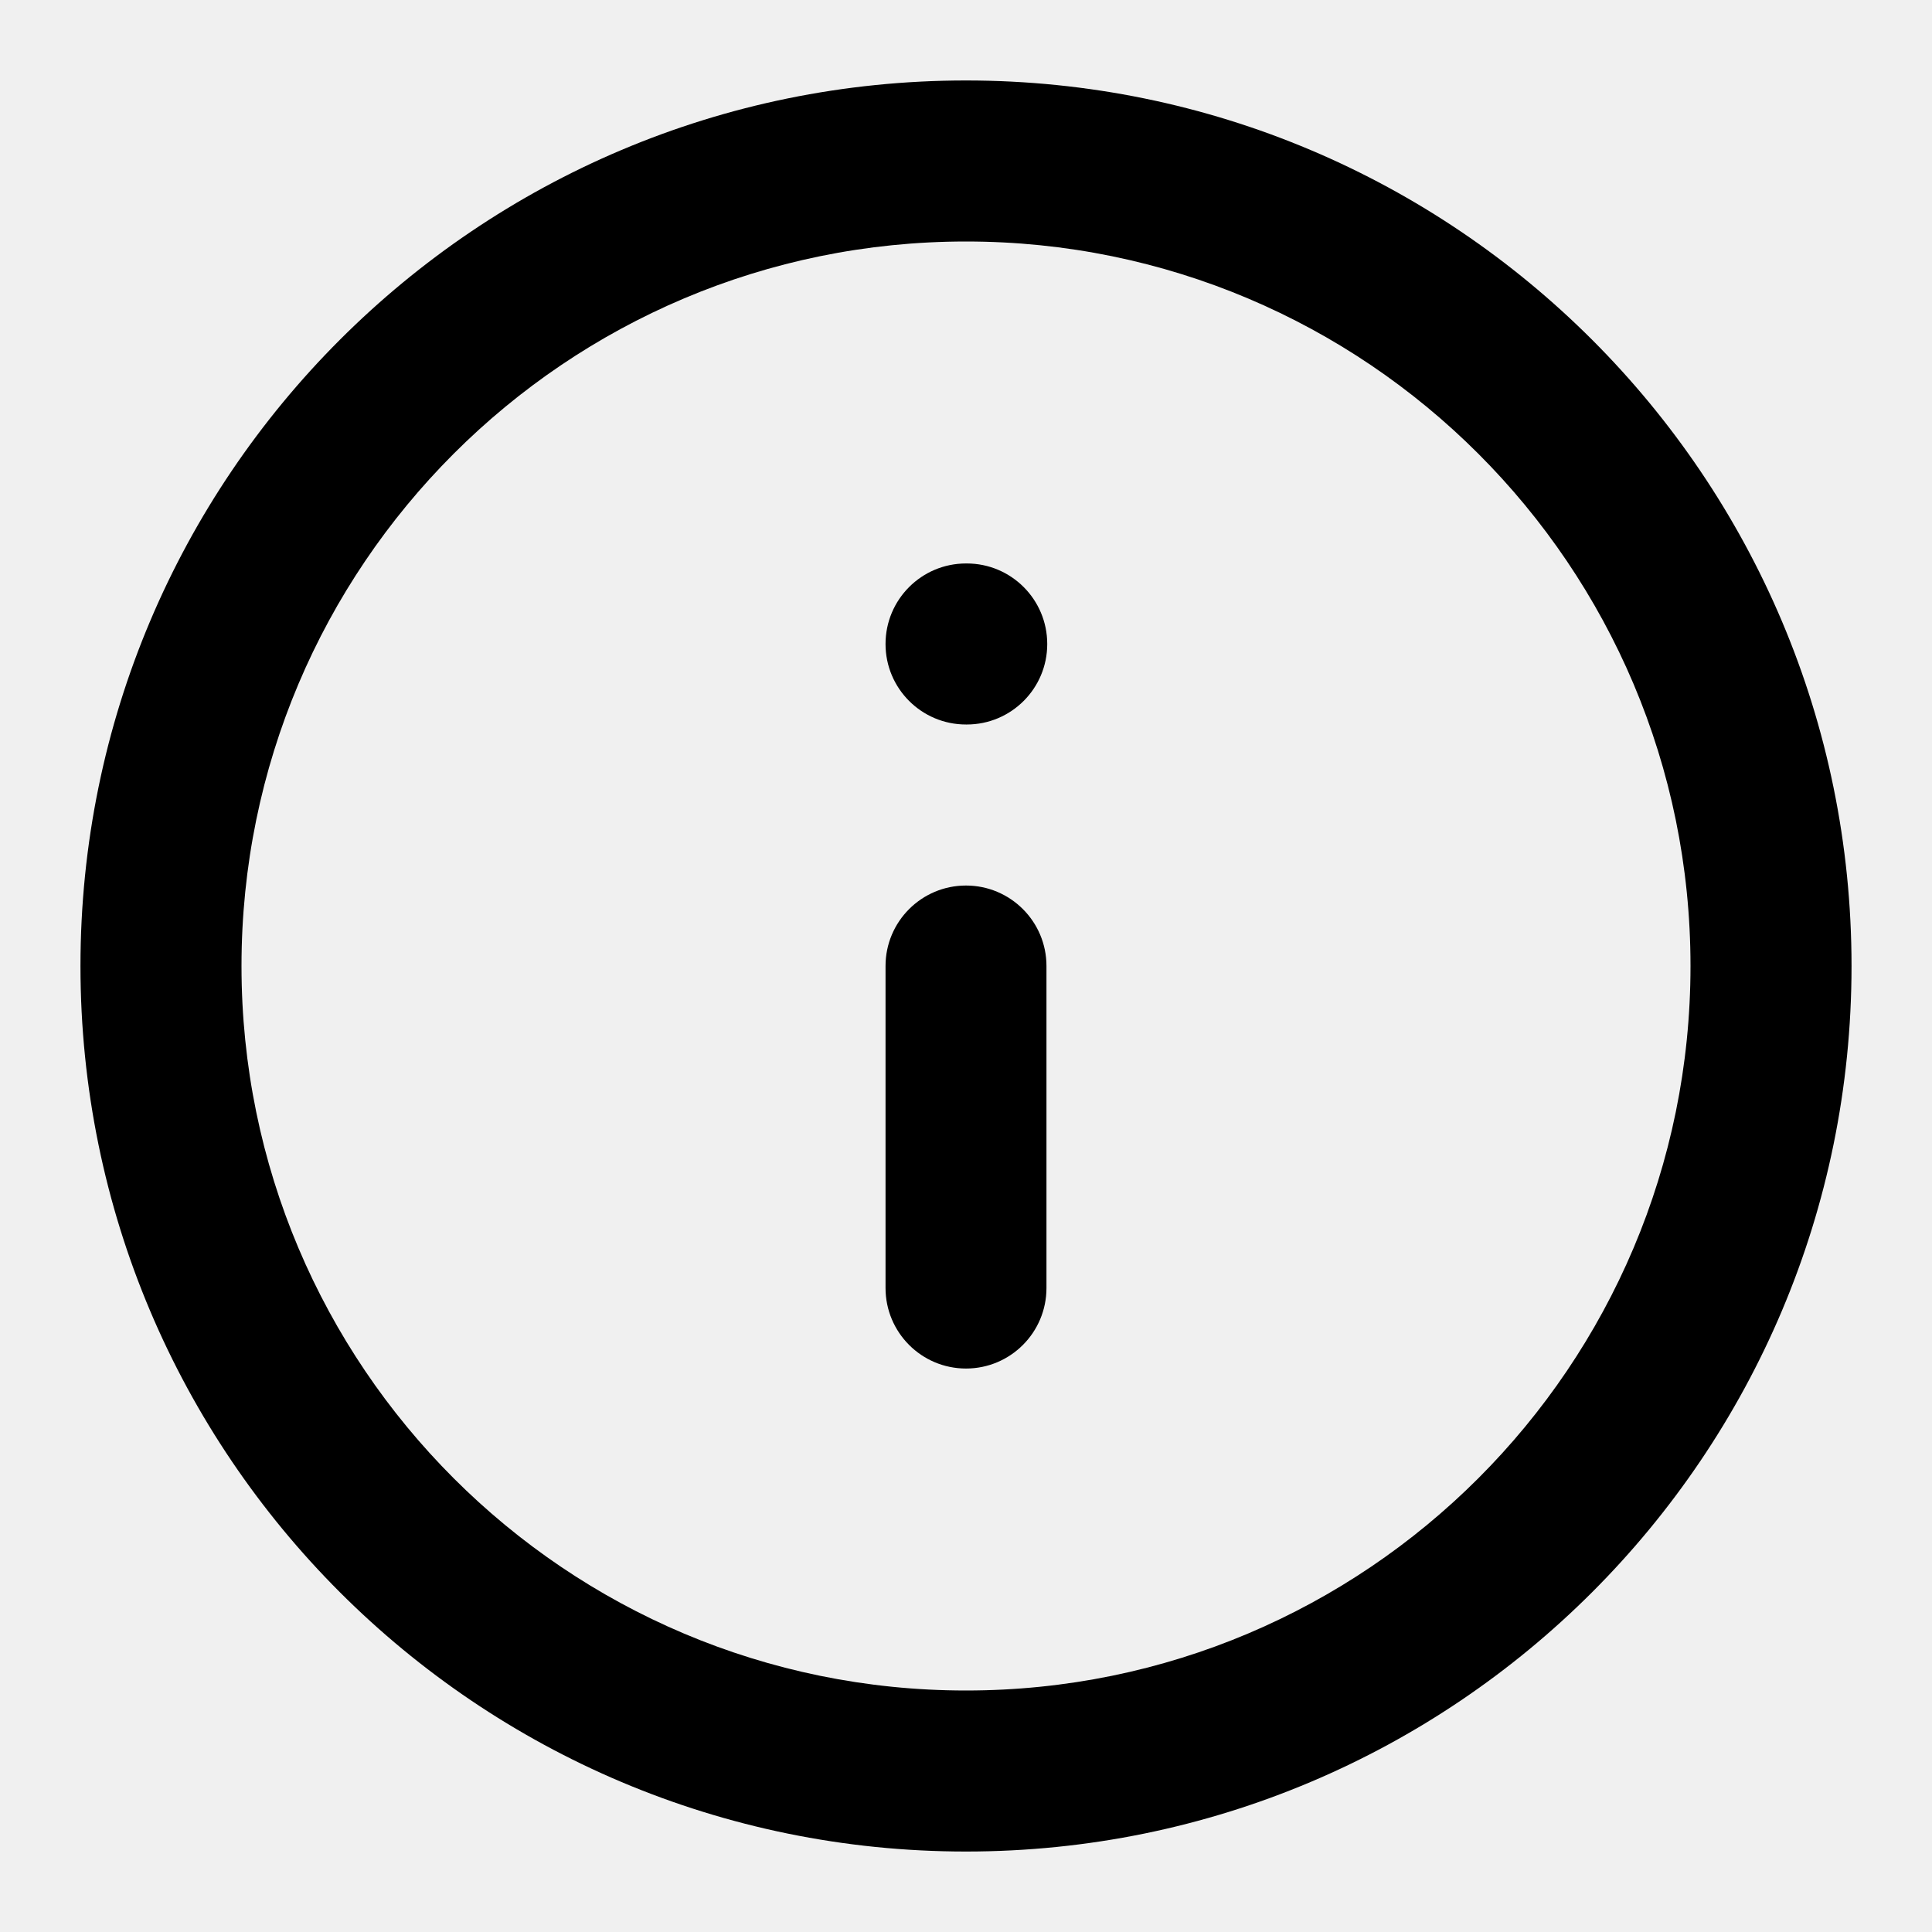
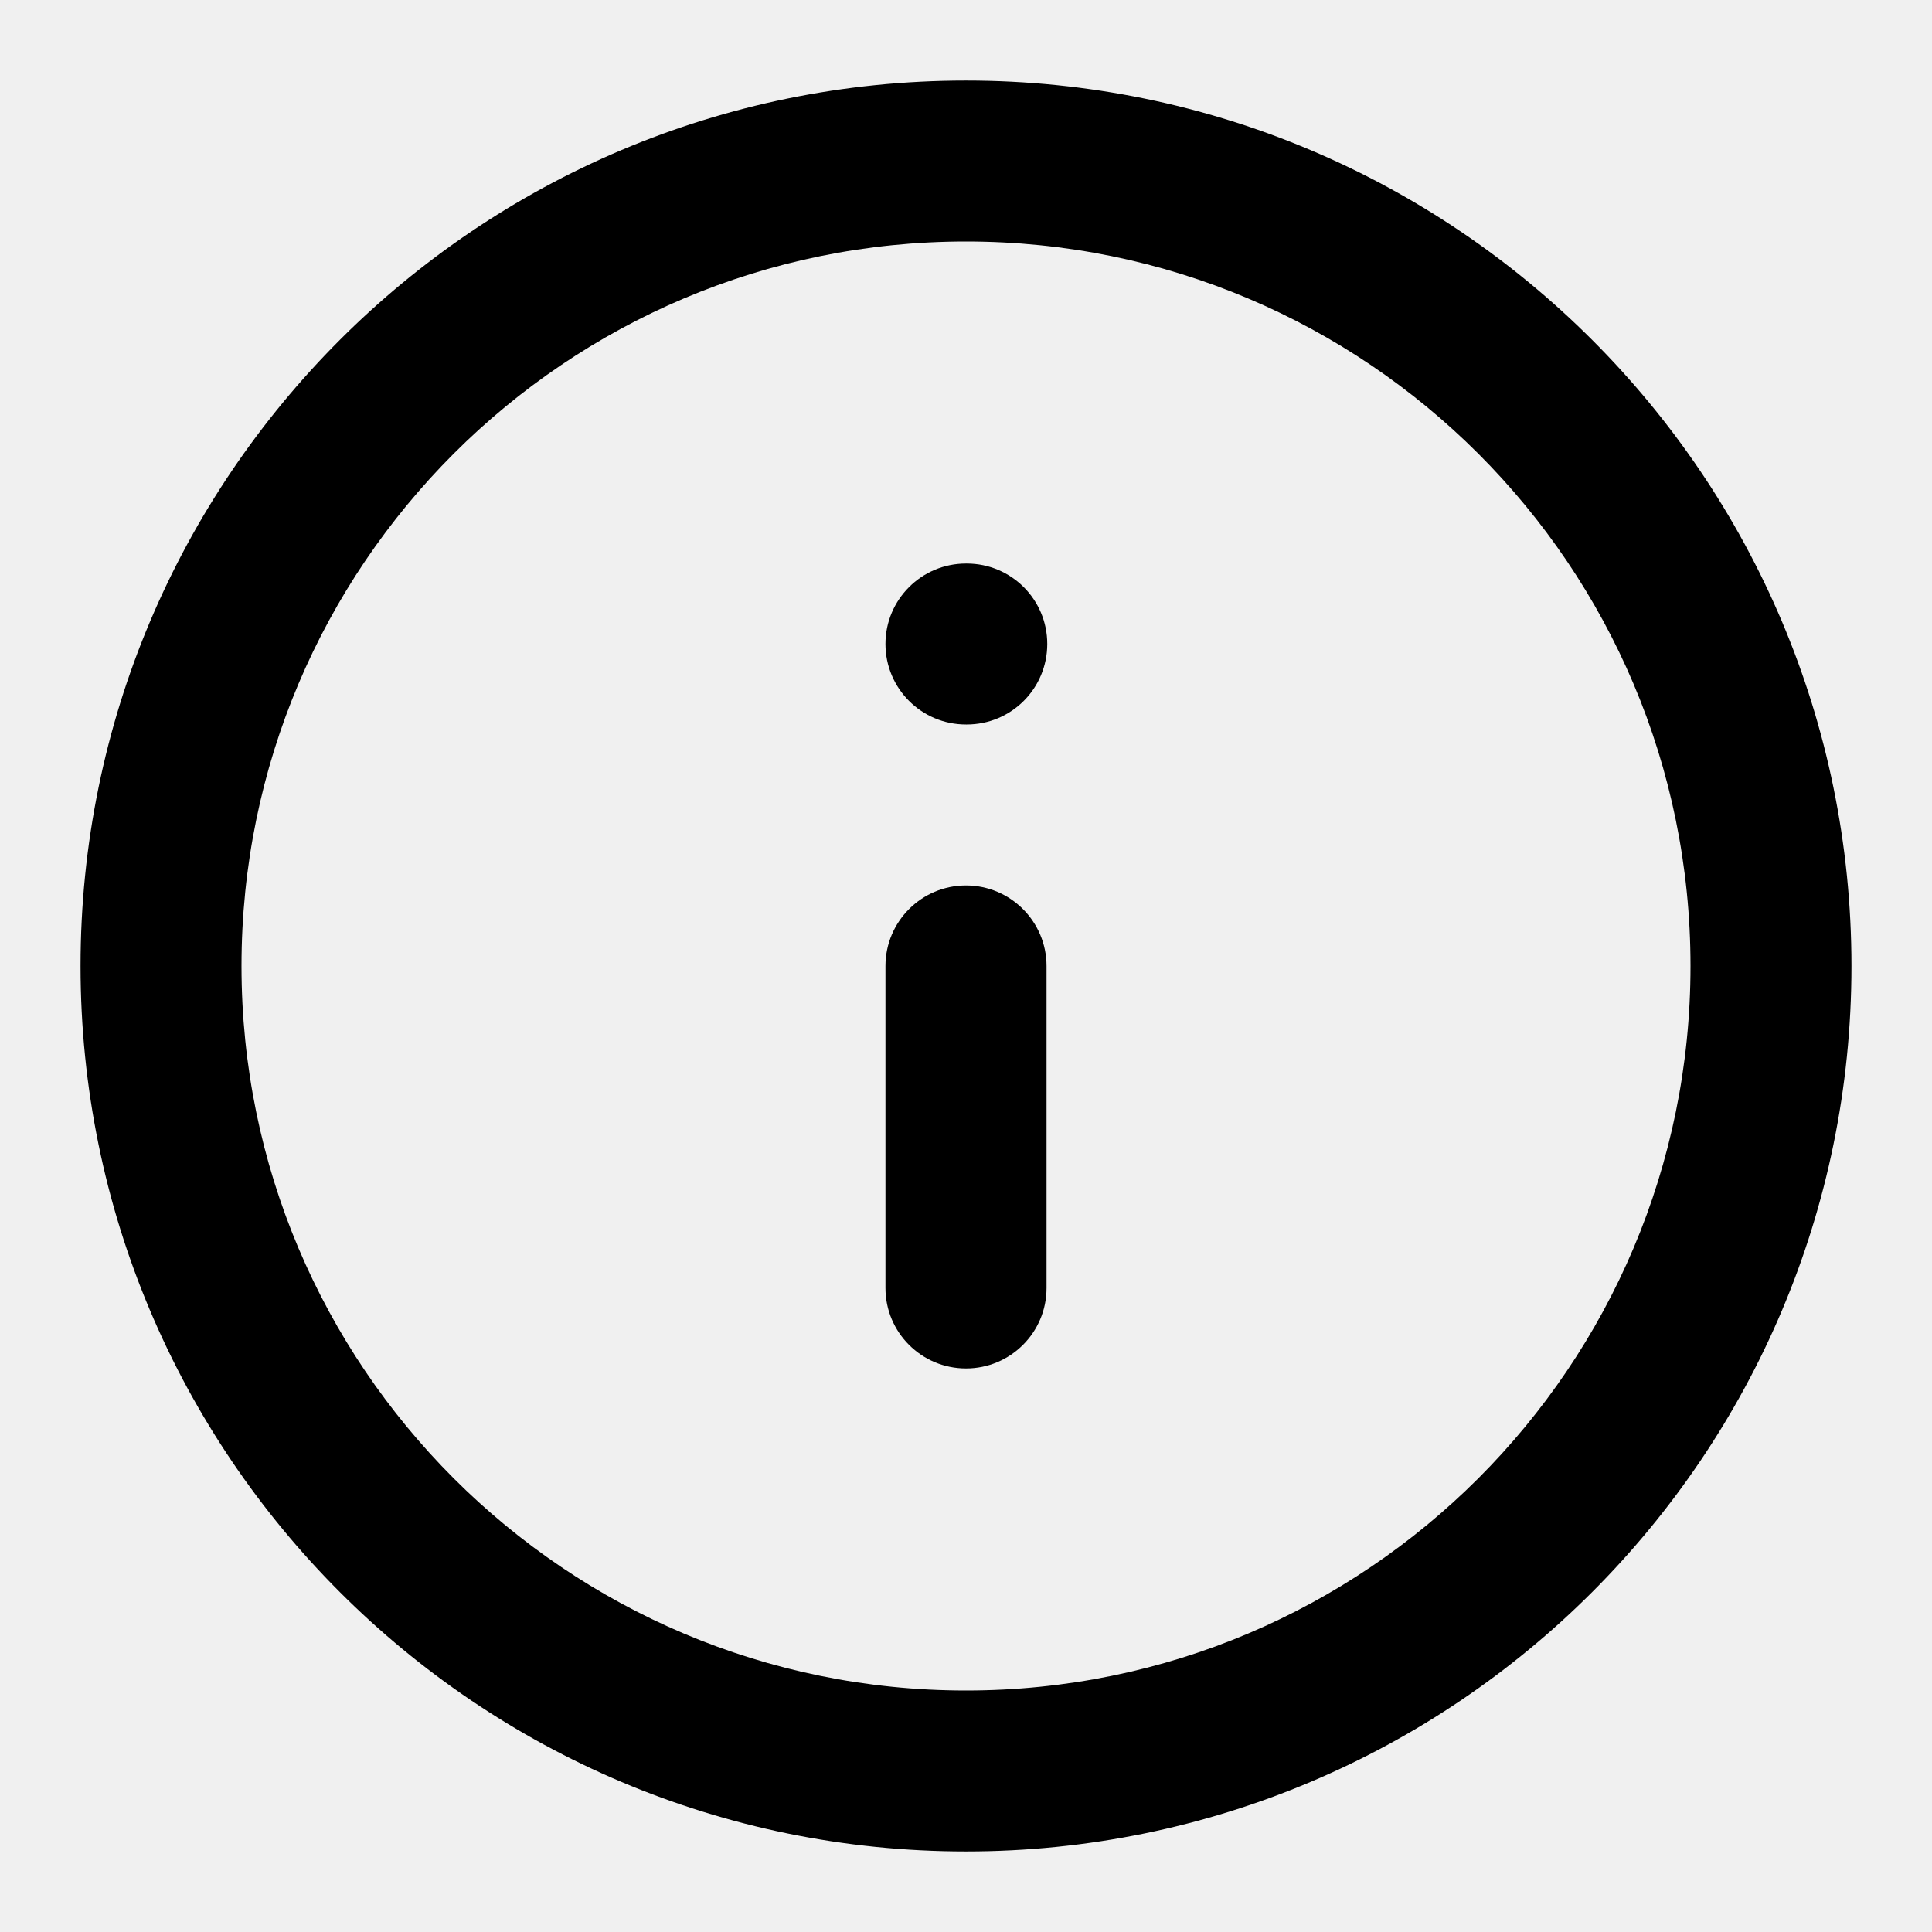
- <svg xmlns="http://www.w3.org/2000/svg" preserveAspectRatio="none" overflow="visible" style="display: block;" width="20" height="20" viewBox="0 0 20 20" fill="none">
-   <g id="Icon" clip-path="url(#clip0_0_1915)">
-     <g id="Vector">
-       <path d="M10 9.167C10.46 9.167 10.833 9.54 10.833 10V13.333C10.833 13.794 10.46 14.167 10 14.167C9.54 14.167 9.167 13.794 9.167 13.333V10C9.167 9.54 9.54 9.167 10 9.167Z" fill="black" />
-       <path d="M10.008 5.833C10.468 5.833 10.841 6.206 10.841 6.667C10.841 7.127 10.468 7.5 10.008 7.5H10C9.54 7.5 9.167 7.127 9.167 6.667C9.167 6.206 9.54 5.833 10 5.833H10.008Z" fill="black" />
-       <path fill-rule="evenodd" clip-rule="evenodd" d="M10 0.833C15.063 0.833 19.167 4.937 19.167 10C19.167 15.063 15.063 19.167 10 19.167C4.937 19.167 0.833 15.063 0.833 10C0.833 4.937 4.937 0.833 10 0.833ZM10 2.5C5.858 2.5 2.5 5.858 2.5 10C2.5 14.142 5.858 17.5 10 17.5C14.142 17.5 17.5 14.142 17.5 10C17.5 5.858 14.142 2.5 10 2.5Z" fill="black" />
-     </g>
+ <svg xmlns="http://www.w3.org/2000/svg" width="16" height="16" viewBox="0 0 16 16" fill="none">
+   <g clip-path="url(#clip0_0_673)">
+     <path d="M8 7.333C8.368 7.333 8.667 7.632 8.667 8V10.667C8.667 11.035 8.368 11.333 8 11.333C7.632 11.333 7.333 11.035 7.333 10.667V8C7.333 7.632 7.632 7.333 8 7.333Z" fill="black" />
+     <path d="M8.006 4.667C8.375 4.667 8.673 4.965 8.673 5.333C8.673 5.702 8.375 6 8.006 6H8C7.632 6 7.333 5.702 7.333 5.333C7.333 4.965 7.632 4.667 8 4.667H8.006Z" fill="black" />
+     <path d="M8 0.667C12.05 0.667 15.333 3.95 15.333 8C15.333 12.05 12.05 15.333 8 15.333C3.95 15.333 0.667 12.05 0.667 8C0.667 3.95 3.95 0.667 8 0.667ZM8 2C4.686 2 2 4.686 2 8C2 11.314 4.686 14 8 14C11.314 14 14 11.314 14 8C14 4.686 11.314 2 8 2Z" fill-rule="evenodd" clip-rule="evenodd" fill="black" />
  </g>
  <defs>
-     <clipPath id="clip0_0_1915">
-       <rect width="20" height="20" fill="white" />
+     <clipPath id="clip0_0_673">
+       <rect width="16" height="16" fill="white" />
    </clipPath>
  </defs>
</svg>
